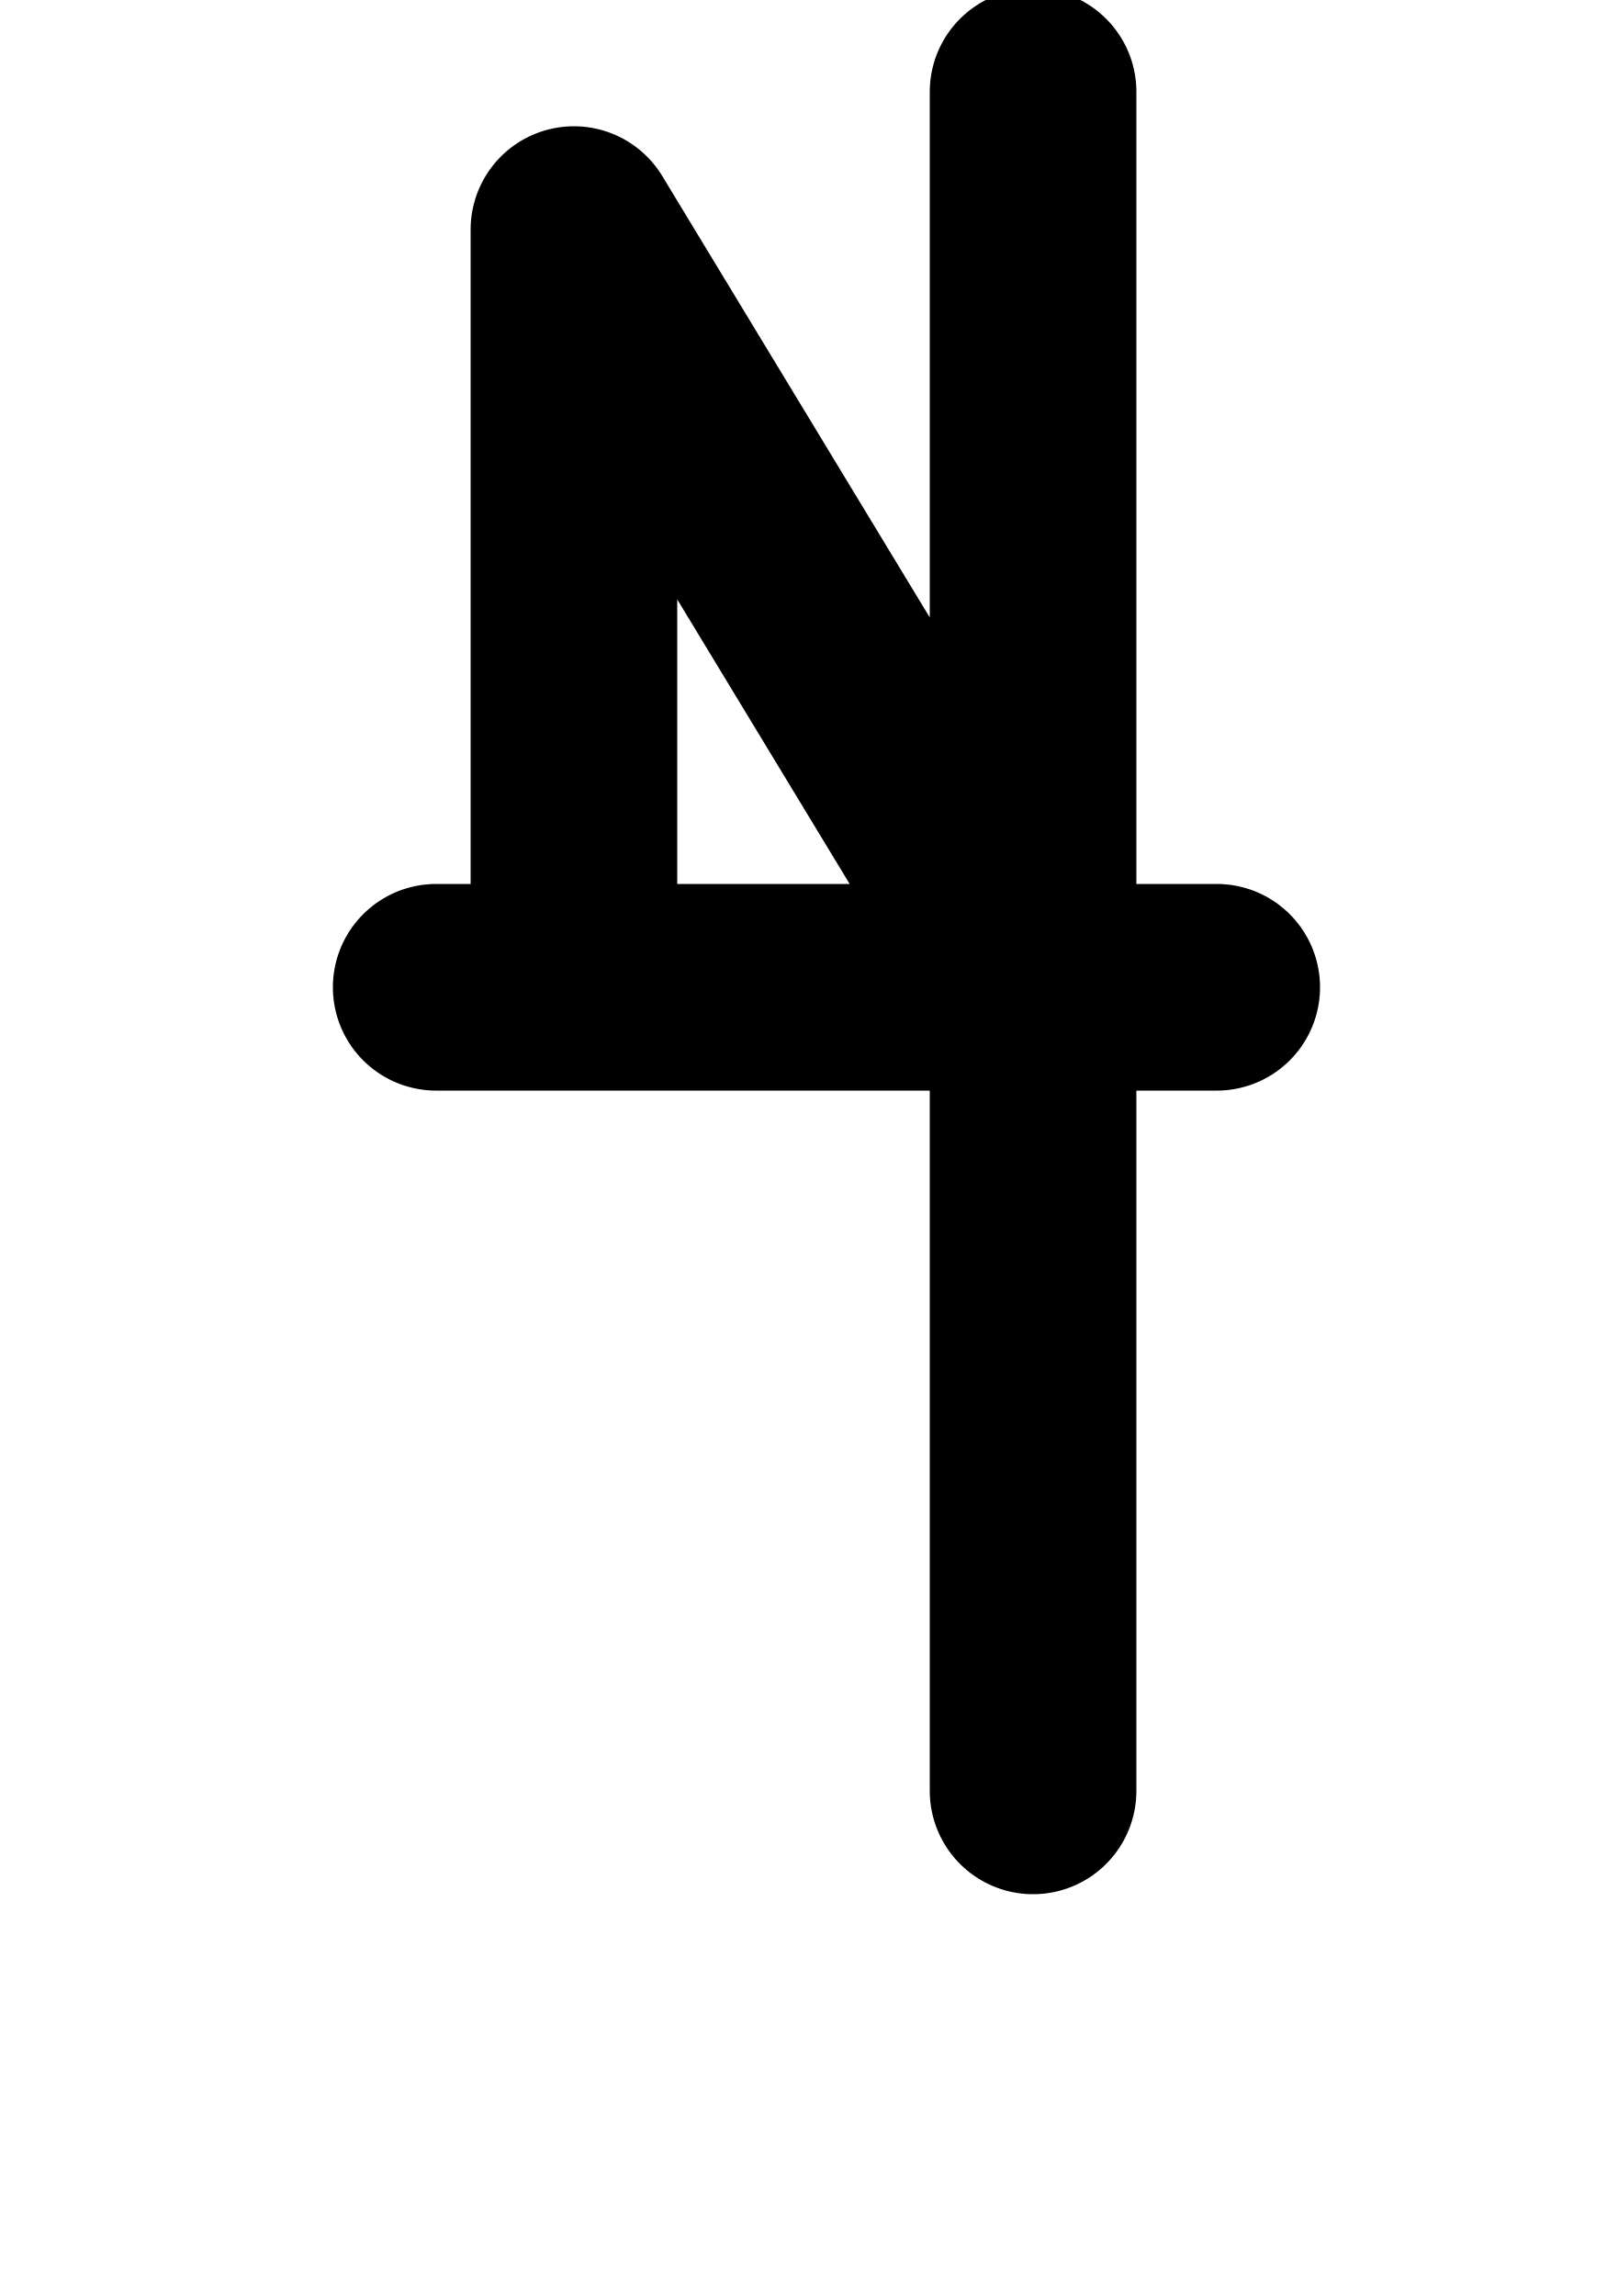
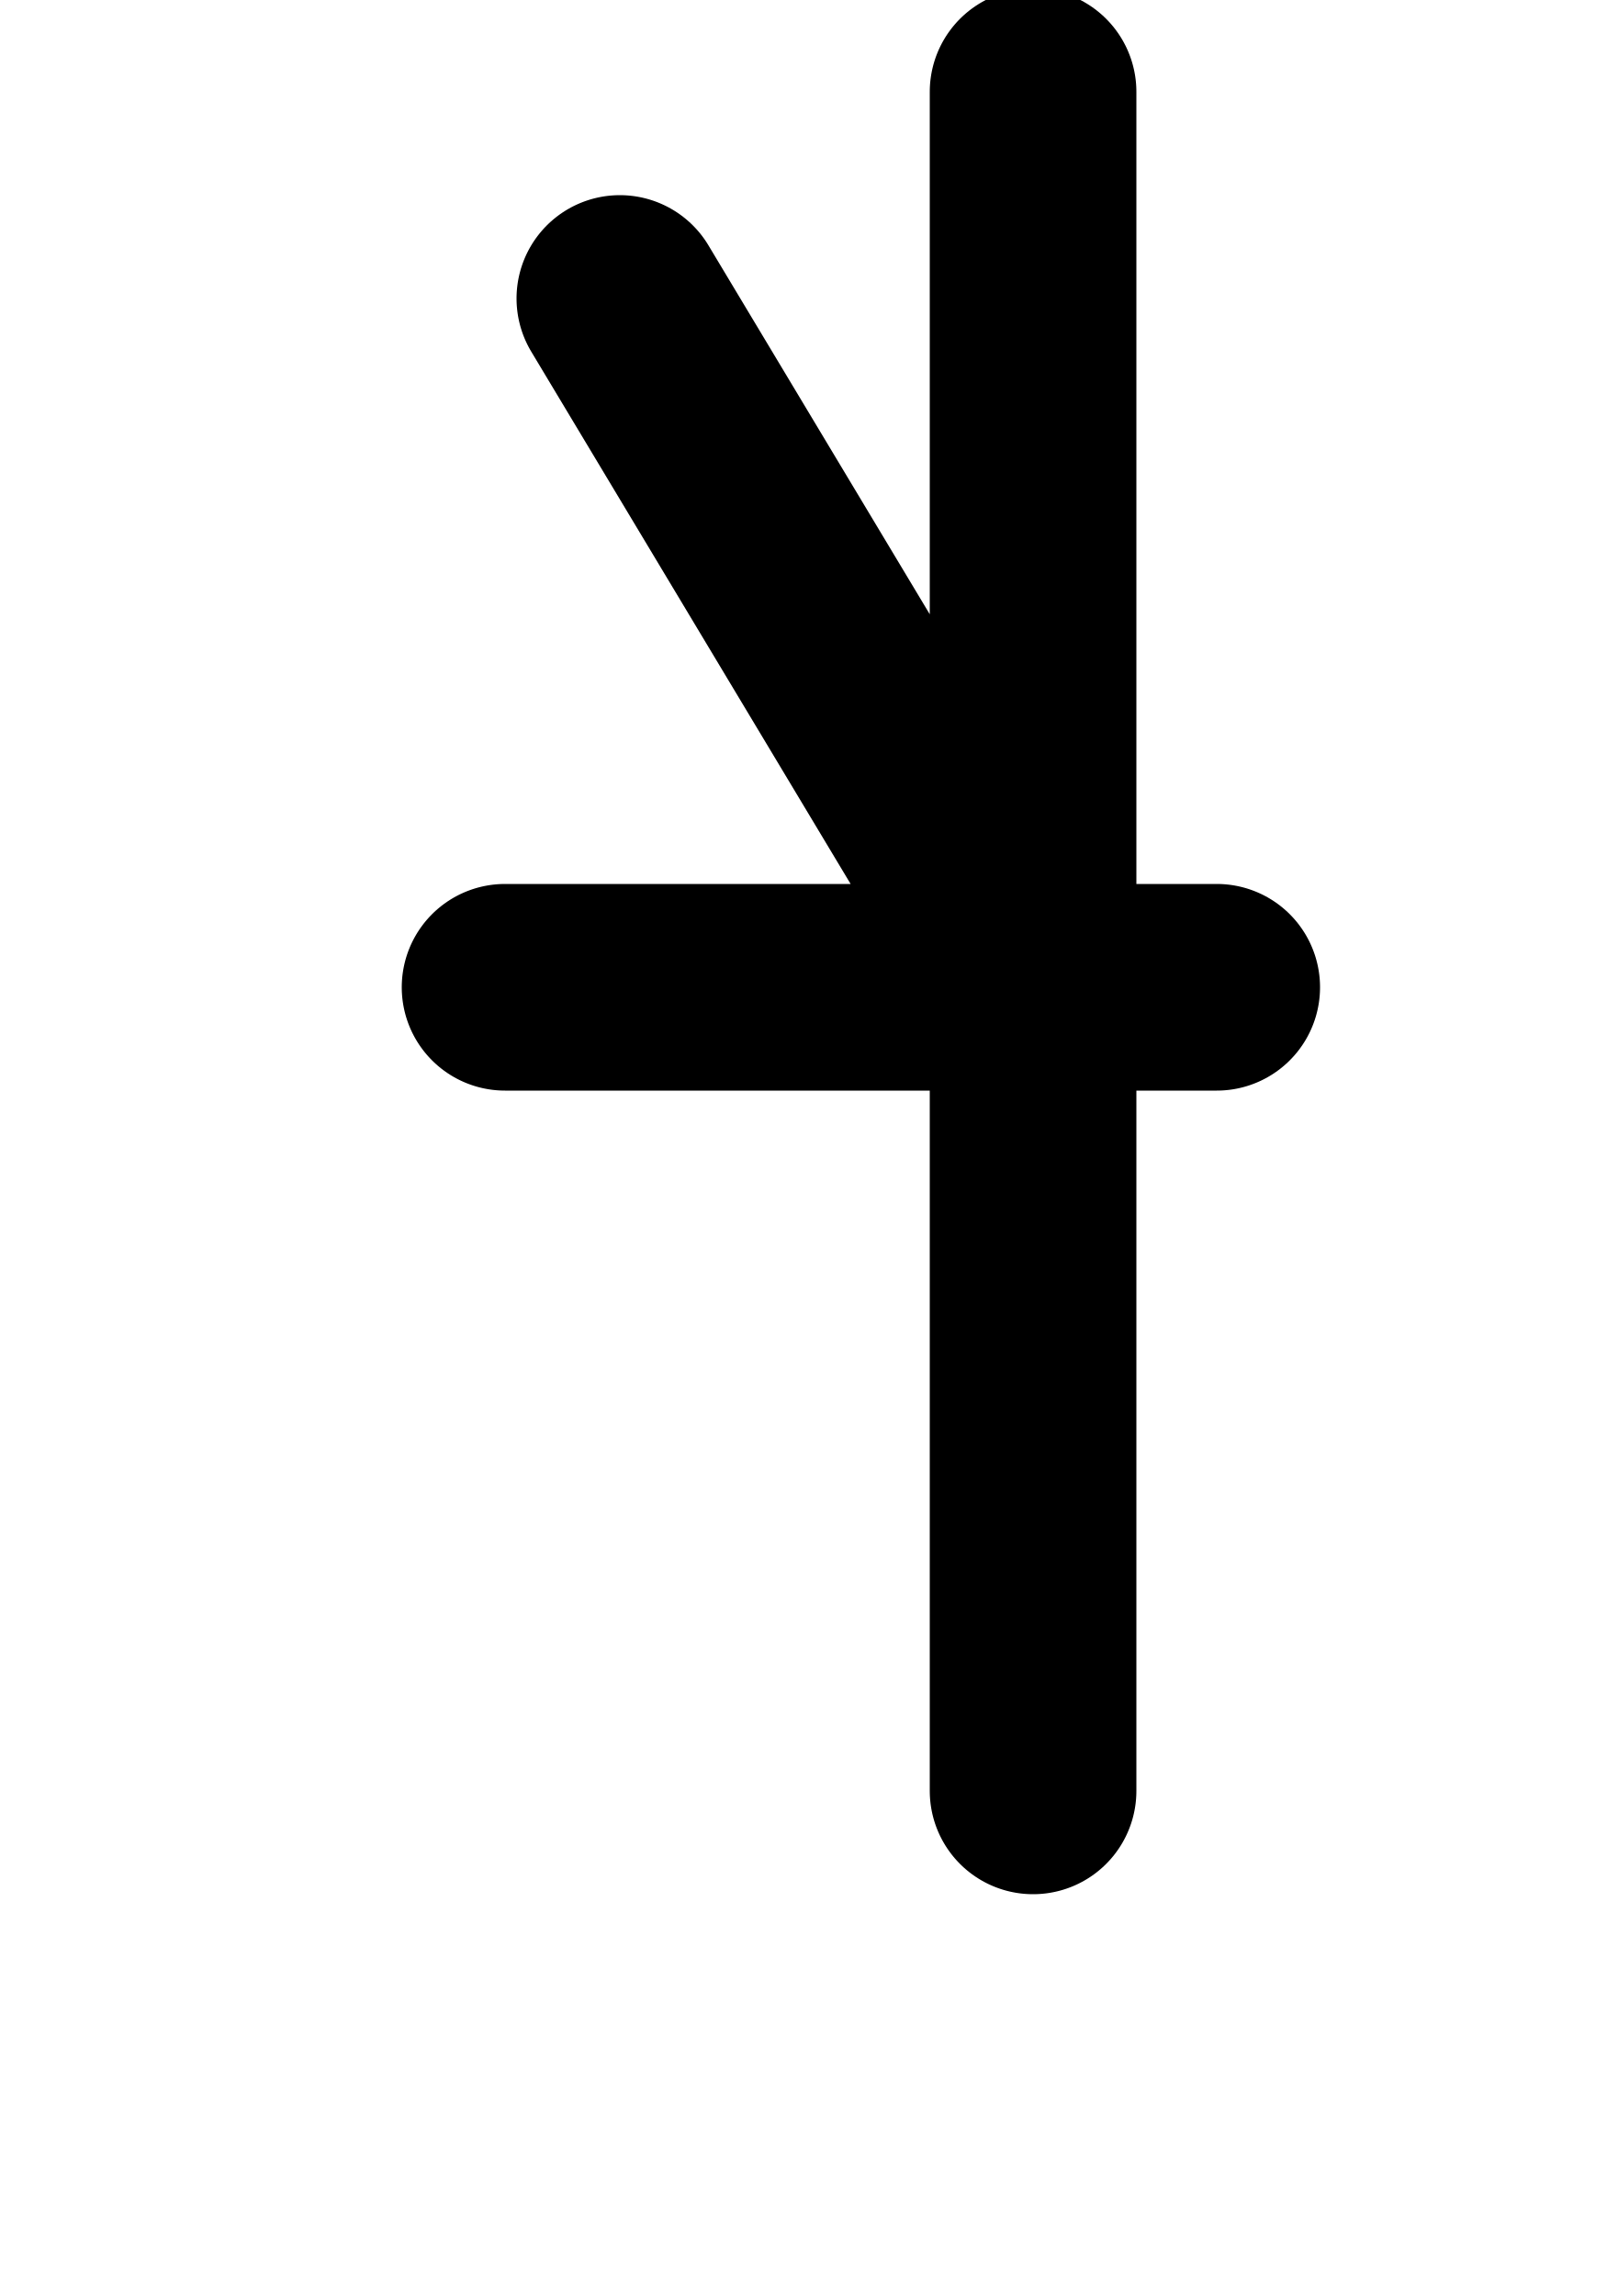
<svg xmlns="http://www.w3.org/2000/svg" viewBox="0 0 700.000 1000" width="700.000" height="1000">
-   <path d="M 288.484 76.676 L 288.250 76.301 L 288.018 75.925 L 287.958 75.833 L 287.900 75.739 L 287.657 75.370 L 287.416 74.999 L 287.354 74.908 L 287.293 74.816 L 287.041 74.453 L 286.791 74.089 L 286.727 73.999 L 286.664 73.909 L 286.403 73.552 L 286.144 73.194 L 286.078 73.106 L 286.012 73.017 L 285.743 72.666 L 285.476 72.315 L 285.407 72.228 L 285.339 72.141 L 285.062 71.797 L 284.785 71.452 L 284.714 71.368 L 284.645 71.282 L 284.359 70.945 L 284.074 70.607 L 284.001 70.525 L 283.930 70.441 L 283.636 70.111 L 283.343 69.780 L 283.268 69.699 L 283.194 69.617 L 282.892 69.294 L 282.591 68.971 L 282.514 68.892 L 282.439 68.811 L 282.128 68.496 L 281.820 68.180 L 281.741 68.103 L 281.663 68.025 L 281.346 67.718 L 281.029 67.409 L 280.949 67.334 L 280.869 67.257 L 280.544 66.958 L 280.220 66.657 L 280.138 66.584 L 280.056 66.509 L 279.724 66.218 L 279.393 65.926 L 279.308 65.855 L 279.225 65.782 L 278.886 65.499 L 278.548 65.215 L 278.462 65.146 L 278.377 65.075 L 278.030 64.801 L 277.685 64.524 L 277.598 64.458 L 277.511 64.389 L 277.158 64.123 L 276.806 63.856 L 276.717 63.791 L 276.629 63.725 L 276.270 63.468 L 275.911 63.209 L 275.820 63.146 L 275.731 63.082 L 275.365 62.834 L 275.001 62.584 L 274.908 62.524 L 274.817 62.462 L 274.445 62.223 L 274.075 61.982 L 273.981 61.924 L 273.888 61.864 L 273.511 61.634 L 273.135 61.402 L 273.039 61.347 L 272.945 61.289 L 272.562 61.069 L 272.180 60.846 L 272.084 60.793 L 271.988 60.738 L 271.600 60.527 L 271.213 60.314 L 271.115 60.263 L 271.018 60.210 L 270.625 60.008 L 270.233 59.805 L 270.133 59.757 L 270.035 59.706 L 269.637 59.514 L 269.240 59.320 L 269.140 59.275 L 269.040 59.227 L 268.638 59.045 L 268.236 58.861 L 268.134 58.817 L 268.034 58.772 L 267.627 58.600 L 267.221 58.425 L 267.118 58.384 L 267.017 58.341 L 266.606 58.179 L 266.195 58.015 L 266.092 57.977 L 265.989 57.936 L 265.574 57.784 L 265.160 57.631 L 265.056 57.595 L 264.952 57.557 L 264.534 57.415 L 264.116 57.271 L 264.011 57.238 L 263.906 57.203 L 263.484 57.071 L 263.063 56.938 L 262.957 56.907 L 262.852 56.874 L 262.427 56.753 L 262.002 56.630 L 261.895 56.602 L 261.789 56.572 L 261.361 56.461 L 260.934 56.349 L 260.827 56.323 L 260.720 56.296 L 260.290 56.196 L 259.860 56.093 L 259.752 56.071 L 259.644 56.046 L 259.211 55.956 L 258.779 55.865 L 258.671 55.844 L 258.563 55.822 L 258.128 55.743 L 257.693 55.663 L 257.584 55.645 L 257.476 55.625 L 257.039 55.557 L 256.603 55.487 L 256.494 55.472 L 256.385 55.455 L 255.946 55.398 L 255.508 55.338 L 255.399 55.326 L 255.289 55.312 L 254.850 55.265 L 254.411 55.217 L 254.301 55.207 L 254.191 55.196 L 253.751 55.160 L 253.310 55.122 L 253.200 55.115 L 253.090 55.106 L 252.649 55.081 L 252.208 55.054 L 252.098 55.050 L 251.988 55.044 L 251.546 55.030 L 251.104 55.014 L 250.994 55.012 L 250.884 55.009 L 250.442 55.005 L 250.000 55.000 L 249.890 55.001 L 249.779 55.001 L 249.338 55.008 L 248.896 55.014 L 248.785 55.018 L 248.675 55.020 L 248.234 55.038 L 247.792 55.054 L 247.682 55.061 L 247.572 55.066 L 247.131 55.095 L 246.690 55.122 L 246.580 55.131 L 246.470 55.139 L 246.030 55.179 L 245.589 55.217 L 245.480 55.229 L 245.370 55.239 L 244.931 55.290 L 244.492 55.338 L 244.382 55.353 L 244.273 55.366 L 243.835 55.428 L 243.397 55.487 L 243.288 55.505 L 243.179 55.520 L 242.743 55.592 L 242.307 55.663 L 242.198 55.683 L 242.089 55.701 L 241.655 55.784 L 241.221 55.865 L 241.113 55.888 L 241.005 55.908 L 240.573 56.002 L 240.140 56.093 L 240.033 56.119 L 239.925 56.142 L 239.496 56.246 L 239.066 56.349 L 238.959 56.377 L 238.852 56.403 L 238.425 56.517 L 237.998 56.630 L 237.892 56.661 L 237.785 56.689 L 237.362 56.815 L 236.937 56.938 L 236.832 56.971 L 236.726 57.002 L 236.306 57.138 L 235.884 57.271 L 235.780 57.307 L 235.675 57.341 L 235.258 57.487 L 234.840 57.631 L 234.737 57.669 L 234.632 57.705 L 234.219 57.861 L 233.805 58.015 L 233.702 58.056 L 233.599 58.095 L 233.190 58.261 L 232.779 58.425 L 232.678 58.469 L 232.576 58.510 L 232.170 58.686 L 231.764 58.861 L 231.664 58.906 L 231.563 58.950 L 231.162 59.136 L 230.760 59.320 L 230.661 59.369 L 230.561 59.415 L 230.165 59.611 L 229.767 59.805 L 229.670 59.856 L 229.571 59.905 L 229.179 60.110 L 228.787 60.314 L 228.691 60.367 L 228.593 60.418 L 228.207 60.633 L 227.820 60.846 L 227.724 60.902 L 227.628 60.955 L 227.247 61.180 L 226.865 61.402 L 226.771 61.460 L 226.676 61.516 L 226.301 61.750 L 225.925 61.982 L 225.833 62.042 L 225.739 62.100 L 225.370 62.343 L 224.999 62.584 L 224.908 62.646 L 224.816 62.707 L 224.453 62.959 L 224.089 63.209 L 223.999 63.273 L 223.909 63.336 L 223.552 63.597 L 223.194 63.856 L 223.106 63.922 L 223.017 63.988 L 222.666 64.257 L 222.315 64.524 L 222.228 64.593 L 222.141 64.661 L 221.797 64.938 L 221.452 65.215 L 221.368 65.286 L 221.282 65.355 L 220.945 65.641 L 220.607 65.926 L 220.525 65.999 L 220.441 66.070 L 220.111 66.364 L 219.780 66.657 L 219.699 66.732 L 219.617 66.806 L 219.294 67.108 L 218.971 67.409 L 218.892 67.486 L 218.811 67.561 L 218.496 67.872 L 218.180 68.180 L 218.103 68.259 L 218.025 68.337 L 217.718 68.654 L 217.409 68.971 L 217.334 69.051 L 217.257 69.131 L 216.958 69.456 L 216.657 69.780 L 216.584 69.862 L 216.509 69.944 L 216.218 70.276 L 215.926 70.607 L 215.855 70.692 L 215.782 70.775 L 215.499 71.114 L 215.215 71.452 L 215.146 71.538 L 215.075 71.623 L 214.801 71.970 L 214.524 72.315 L 214.458 72.402 L 214.389 72.489 L 214.123 72.842 L 213.856 73.194 L 213.791 73.283 L 213.725 73.371 L 213.468 73.730 L 213.209 74.089 L 213.146 74.180 L 213.082 74.269 L 212.834 74.635 L 212.584 74.999 L 212.524 75.092 L 212.462 75.183 L 212.223 75.555 L 211.982 75.925 L 211.924 76.019 L 211.864 76.112 L 211.634 76.489 L 211.402 76.865 L 211.347 76.961 L 211.289 77.055 L 211.069 77.438 L 210.846 77.820 L 210.793 77.916 L 210.738 78.012 L 210.527 78.400 L 210.314 78.787 L 210.263 78.885 L 210.210 78.982 L 210.008 79.375 L 209.805 79.767 L 209.757 79.867 L 209.706 79.965 L 209.514 80.363 L 209.320 80.760 L 209.275 80.860 L 209.227 80.960 L 209.045 81.362 L 208.861 81.764 L 208.817 81.866 L 208.772 81.966 L 208.600 82.373 L 208.425 82.779 L 208.384 82.882 L 208.341 82.983 L 208.179 83.394 L 208.015 83.805 L 207.977 83.908 L 207.936 84.011 L 207.784 84.426 L 207.631 84.840 L 207.595 84.944 L 207.557 85.048 L 207.415 85.466 L 207.271 85.884 L 207.238 85.989 L 207.203 86.094 L 207.071 86.516 L 206.938 86.937 L 206.907 87.043 L 206.874 87.148 L 206.753 87.573 L 206.630 87.998 L 206.602 88.105 L 206.572 88.211 L 206.461 88.639 L 206.349 89.066 L 206.323 89.173 L 206.296 89.280 L 206.196 89.710 L 206.093 90.140 L 206.071 90.248 L 206.046 90.356 L 205.956 90.789 L 205.865 91.221 L 205.844 91.329 L 205.822 91.437 L 205.743 91.872 L 205.663 92.307 L 205.645 92.416 L 205.625 92.524 L 205.557 92.961 L 205.487 93.397 L 205.472 93.506 L 205.455 93.615 L 205.398 94.054 L 205.338 94.492 L 205.326 94.601 L 205.312 94.711 L 205.265 95.150 L 205.217 95.589 L 205.207 95.699 L 205.196 95.809 L 205.160 96.249 L 205.122 96.690 L 205.115 96.800 L 205.106 96.910 L 205.081 97.351 L 205.054 97.792 L 205.050 97.902 L 205.044 98.012 L 205.030 98.454 L 205.014 98.896 L 205.012 99.006 L 205.009 99.116 L 205.005 99.558 L 205.000 100.000 L 205.000 385.000 L 190.000 385.000 L 188.896 385.014 L 187.792 385.054 L 186.690 385.122 L 185.589 385.217 L 184.492 385.338 L 183.397 385.487 L 182.307 385.663 L 181.221 385.865 L 180.140 386.093 L 179.066 386.349 L 177.998 386.630 L 176.937 386.938 L 175.884 387.271 L 174.840 387.631 L 173.805 388.015 L 172.779 388.425 L 171.764 388.861 L 170.760 389.320 L 169.767 389.805 L 168.787 390.314 L 167.820 390.846 L 166.865 391.402 L 165.925 391.982 L 164.999 392.584 L 164.089 393.209 L 163.194 393.856 L 162.315 394.524 L 161.452 395.215 L 160.607 395.926 L 159.780 396.657 L 158.971 397.409 L 158.180 398.180 L 157.409 398.971 L 156.657 399.780 L 155.926 400.607 L 155.215 401.452 L 154.524 402.315 L 153.856 403.194 L 153.209 404.089 L 152.584 404.999 L 151.982 405.925 L 151.402 406.865 L 150.846 407.820 L 150.314 408.787 L 149.805 409.767 L 149.320 410.760 L 148.861 411.764 L 148.425 412.779 L 148.015 413.805 L 147.631 414.840 L 147.271 415.884 L 146.938 416.937 L 146.630 417.998 L 146.349 419.066 L 146.093 420.140 L 145.865 421.221 L 145.663 422.307 L 145.487 423.397 L 145.338 424.492 L 145.217 425.589 L 145.122 426.690 L 145.054 427.792 L 145.014 428.896 L 145.000 430.000 L 145.014 431.104 L 145.054 432.208 L 145.122 433.310 L 145.217 434.411 L 145.338 435.508 L 145.487 436.603 L 145.663 437.693 L 145.865 438.779 L 146.093 439.860 L 146.349 440.934 L 146.630 442.002 L 146.938 443.063 L 147.271 444.116 L 147.631 445.160 L 148.015 446.195 L 148.425 447.221 L 148.861 448.236 L 149.320 449.240 L 149.805 450.233 L 150.314 451.213 L 150.846 452.180 L 151.402 453.135 L 151.982 454.075 L 152.584 455.001 L 153.209 455.911 L 153.856 456.806 L 154.524 457.685 L 155.215 458.548 L 155.926 459.393 L 156.657 460.220 L 157.409 461.029 L 158.180 461.820 L 158.971 462.591 L 159.780 463.343 L 160.607 464.074 L 161.452 464.785 L 162.315 465.476 L 163.194 466.144 L 164.089 466.791 L 164.999 467.416 L 165.925 468.018 L 166.865 468.598 L 167.820 469.154 L 168.787 469.686 L 169.767 470.195 L 170.760 470.680 L 171.764 471.139 L 172.779 471.575 L 173.805 471.985 L 174.840 472.369 L 175.884 472.729 L 176.937 473.062 L 177.998 473.370 L 179.066 473.651 L 180.140 473.907 L 181.221 474.135 L 182.307 474.337 L 183.397 474.513 L 184.492 474.662 L 185.589 474.783 L 186.690 474.878 L 187.792 474.946 L 188.896 474.986 L 190.000 475.000 L 250.000 475.000 L 405.000 475.000 L 405.000 780.000 L 405.014 781.104 L 405.054 782.208 L 405.122 783.310 L 405.217 784.411 L 405.338 785.508 L 405.487 786.603 L 405.663 787.693 L 405.865 788.779 L 406.093 789.860 L 406.349 790.934 L 406.630 792.002 L 406.938 793.063 L 407.271 794.116 L 407.631 795.160 L 408.015 796.195 L 408.425 797.221 L 408.861 798.236 L 409.320 799.240 L 409.805 800.233 L 410.314 801.213 L 410.846 802.180 L 411.402 803.135 L 411.982 804.075 L 412.584 805.001 L 413.209 805.911 L 413.856 806.806 L 414.524 807.685 L 415.215 808.548 L 415.926 809.393 L 416.657 810.220 L 417.409 811.029 L 418.180 811.820 L 418.971 812.591 L 419.780 813.343 L 420.607 814.074 L 421.452 814.785 L 422.315 815.476 L 423.194 816.144 L 424.089 816.791 L 424.999 817.416 L 425.925 818.018 L 426.865 818.598 L 427.820 819.154 L 428.787 819.686 L 429.767 820.195 L 430.760 820.680 L 431.764 821.139 L 432.779 821.575 L 433.805 821.985 L 434.840 822.369 L 435.884 822.729 L 436.937 823.062 L 437.998 823.370 L 439.066 823.651 L 440.140 823.907 L 441.221 824.135 L 442.307 824.337 L 443.397 824.513 L 444.492 824.662 L 445.589 824.783 L 446.690 824.878 L 447.792 824.946 L 448.896 824.986 L 450.000 825.000 L 451.104 824.986 L 452.208 824.946 L 453.310 824.878 L 454.411 824.783 L 455.508 824.662 L 456.603 824.513 L 457.693 824.337 L 458.779 824.135 L 459.860 823.907 L 460.934 823.651 L 462.002 823.370 L 463.063 823.062 L 464.116 822.729 L 465.160 822.369 L 466.195 821.985 L 467.221 821.575 L 468.236 821.139 L 469.240 820.680 L 470.233 820.195 L 471.213 819.686 L 472.180 819.154 L 473.135 818.598 L 474.075 818.018 L 475.001 817.416 L 475.911 816.791 L 476.806 816.144 L 477.685 815.476 L 478.548 814.785 L 479.393 814.074 L 480.220 813.343 L 481.029 812.591 L 481.820 811.820 L 482.591 811.029 L 483.343 810.220 L 484.074 809.393 L 484.785 808.548 L 485.476 807.685 L 486.144 806.806 L 486.791 805.911 L 487.416 805.001 L 488.018 804.075 L 488.598 803.135 L 489.154 802.180 L 489.686 801.213 L 490.195 800.233 L 490.680 799.240 L 491.139 798.236 L 491.575 797.221 L 491.985 796.195 L 492.369 795.160 L 492.729 794.116 L 493.062 793.063 L 493.370 792.002 L 493.651 790.934 L 493.907 789.860 L 494.135 788.779 L 494.337 787.693 L 494.513 786.603 L 494.662 785.508 L 494.783 784.411 L 494.878 783.310 L 494.946 782.208 L 494.986 781.104 L 495.000 780.000 L 495.000 475.000 L 530.000 475.000 L 531.104 474.986 L 532.208 474.946 L 533.310 474.878 L 534.411 474.783 L 535.508 474.662 L 536.603 474.513 L 537.693 474.337 L 538.779 474.135 L 539.860 473.907 L 540.934 473.651 L 542.002 473.370 L 543.063 473.062 L 544.116 472.729 L 545.160 472.369 L 546.195 471.985 L 547.221 471.575 L 548.236 471.139 L 549.240 470.680 L 550.233 470.195 L 551.213 469.686 L 552.180 469.154 L 553.135 468.598 L 554.075 468.018 L 555.001 467.416 L 555.911 466.791 L 556.806 466.144 L 557.685 465.476 L 558.548 464.785 L 559.393 464.074 L 560.220 463.343 L 561.029 462.591 L 561.820 461.820 L 562.591 461.029 L 563.343 460.220 L 564.074 459.393 L 564.785 458.548 L 565.476 457.685 L 566.144 456.806 L 566.791 455.911 L 567.416 455.001 L 568.018 454.075 L 568.598 453.135 L 569.154 452.180 L 569.686 451.213 L 570.195 450.233 L 570.680 449.240 L 571.139 448.236 L 571.575 447.221 L 571.985 446.195 L 572.369 445.160 L 572.729 444.116 L 573.062 443.063 L 573.370 442.002 L 573.651 440.934 L 573.907 439.860 L 574.135 438.779 L 574.337 437.693 L 574.513 436.603 L 574.662 435.508 L 574.783 434.411 L 574.878 433.310 L 574.946 432.208 L 574.986 431.104 L 575.000 430.000 L 574.986 428.896 L 574.946 427.792 L 574.878 426.690 L 574.783 425.589 L 574.662 424.492 L 574.513 423.397 L 574.337 422.307 L 574.135 421.221 L 573.907 420.140 L 573.651 419.066 L 573.370 417.998 L 573.062 416.937 L 572.729 415.884 L 572.369 414.840 L 571.985 413.805 L 571.575 412.779 L 571.139 411.764 L 570.680 410.760 L 570.195 409.767 L 569.686 408.787 L 569.154 407.820 L 568.598 406.865 L 568.018 405.925 L 567.416 404.999 L 566.791 404.089 L 566.144 403.194 L 565.476 402.315 L 564.785 401.452 L 564.074 400.607 L 563.343 399.780 L 562.591 398.971 L 561.820 398.180 L 561.029 397.409 L 560.220 396.657 L 559.393 395.926 L 558.548 395.215 L 557.685 394.524 L 556.806 393.856 L 555.911 393.209 L 555.001 392.584 L 554.075 391.982 L 553.135 391.402 L 552.180 390.846 L 551.213 390.314 L 550.233 389.805 L 549.240 389.320 L 548.236 388.861 L 547.221 388.425 L 546.195 388.015 L 545.160 387.631 L 544.116 387.271 L 543.063 386.938 L 542.002 386.630 L 540.934 386.349 L 539.860 386.093 L 538.779 385.865 L 537.693 385.663 L 536.603 385.487 L 535.508 385.338 L 534.411 385.217 L 533.310 385.122 L 532.208 385.054 L 531.104 385.014 L 530.000 385.000 L 495.000 385.000 L 495.000 40.000 L 494.986 38.896 L 494.946 37.792 L 494.878 36.690 L 494.783 35.589 L 494.662 34.492 L 494.513 33.397 L 494.337 32.307 L 494.135 31.221 L 493.907 30.140 L 493.651 29.066 L 493.370 27.998 L 493.062 26.937 L 492.729 25.884 L 492.369 24.840 L 491.985 23.805 L 491.575 22.779 L 491.139 21.764 L 490.680 20.760 L 490.195 19.767 L 489.686 18.787 L 489.154 17.820 L 488.598 16.865 L 488.018 15.925 L 487.416 14.999 L 486.791 14.089 L 486.144 13.194 L 485.476 12.315 L 484.785 11.452 L 484.074 10.607 L 483.343 9.780 L 482.591 8.971 L 481.820 8.180 L 481.029 7.409 L 480.220 6.657 L 479.393 5.926 L 478.548 5.215 L 477.685 4.524 L 476.806 3.856 L 475.911 3.209 L 475.001 2.584 L 474.075 1.982 L 473.135 1.402 L 472.180 0.846 L 471.213 0.314 L 470.233 -0.195 L 469.240 -0.680 L 468.236 -1.139 L 467.221 -1.575 L 466.195 -1.985 L 465.160 -2.369 L 464.116 -2.729 L 463.063 -3.062 L 462.002 -3.370 L 460.934 -3.651 L 459.860 -3.907 L 458.779 -4.135 L 457.693 -4.337 L 456.603 -4.513 L 455.508 -4.662 L 454.411 -4.783 L 453.310 -4.878 L 452.208 -4.946 L 451.104 -4.986 L 450.000 -5.000 L 448.896 -4.986 L 447.792 -4.946 L 446.690 -4.878 L 445.589 -4.783 L 444.492 -4.662 L 443.397 -4.513 L 442.307 -4.337 L 441.221 -4.135 L 440.140 -3.907 L 439.066 -3.651 L 437.998 -3.370 L 436.937 -3.062 L 435.884 -2.729 L 434.840 -2.369 L 433.805 -1.985 L 432.779 -1.575 L 431.764 -1.139 L 430.760 -0.680 L 429.767 -0.195 L 428.787 0.314 L 427.820 0.846 L 426.865 1.402 L 425.925 1.982 L 424.999 2.584 L 424.089 3.209 L 423.194 3.856 L 422.315 4.524 L 421.452 5.215 L 420.607 5.926 L 419.780 6.657 L 418.971 7.409 L 418.180 8.180 L 417.409 8.971 L 416.657 9.780 L 415.926 10.607 L 415.215 11.452 L 414.524 12.315 L 413.856 13.194 L 413.209 14.089 L 412.584 14.999 L 411.982 15.925 L 411.402 16.865 L 410.846 17.820 L 410.314 18.787 L 409.805 19.767 L 409.320 20.760 L 408.861 21.764 L 408.425 22.779 L 408.015 23.805 L 407.631 24.840 L 407.271 25.884 L 406.938 26.937 L 406.630 27.998 L 406.349 29.066 L 406.093 30.140 L 405.865 31.221 L 405.663 32.307 L 405.487 33.397 L 405.338 34.492 L 405.217 35.589 L 405.122 36.690 L 405.054 37.792 L 405.014 38.896 L 405.000 40.000 L 405.000 268.928 L 288.484 76.676 Z M 295.000 261.072 L 370.108 385.000 L 295.000 385.000 L 295.000 261.072 Z" fill="black" fill-rule="evenodd" />
+   <path d="M 308.587 106.848 L 308.007 105.908 L 307.405 104.982 L 306.779 104.072 L 306.132 103.177 L 305.463 102.298 L 304.772 101.436 L 304.061 100.592 L 303.329 99.765 L 302.577 98.956 L 301.805 98.166 L 301.014 97.395 L 300.205 96.643 L 299.377 95.912 L 298.532 95.201 L 297.669 94.512 L 296.790 93.843 L 295.895 93.197 L 294.984 92.572 L 294.057 91.971 L 293.117 91.392 L 292.162 90.836 L 291.195 90.304 L 290.214 89.796 L 289.221 89.312 L 288.217 88.852 L 287.202 88.418 L 286.176 88.008 L 285.141 87.624 L 284.096 87.265 L 283.043 86.932 L 281.982 86.625 L 280.914 86.344 L 279.839 86.089 L 278.759 85.861 L 277.673 85.659 L 276.582 85.484 L 275.488 85.336 L 274.390 85.215 L 273.290 85.120 L 272.187 85.053 L 271.084 85.013 L 269.979 85.000 L 268.875 85.014 L 267.771 85.055 L 266.669 85.123 L 265.569 85.219 L 264.471 85.341 L 263.377 85.490 L 262.286 85.666 L 261.201 85.869 L 260.120 86.098 L 259.046 86.354 L 257.978 86.636 L 256.917 86.944 L 255.865 87.278 L 254.821 87.637 L 253.785 88.023 L 252.760 88.433 L 251.745 88.869 L 250.741 89.329 L 249.749 89.814 L 248.769 90.323 L 247.802 90.856 L 246.848 91.413 L 245.908 91.993 L 244.982 92.595 L 244.072 93.221 L 243.177 93.868 L 242.298 94.537 L 241.436 95.228 L 240.592 95.939 L 239.765 96.671 L 238.956 97.423 L 238.166 98.195 L 237.395 98.986 L 236.643 99.795 L 235.912 100.623 L 235.201 101.468 L 234.512 102.331 L 233.843 103.210 L 233.197 104.105 L 232.572 105.016 L 231.971 105.943 L 231.392 106.883 L 230.836 107.838 L 230.304 108.805 L 229.796 109.786 L 229.312 110.779 L 228.852 111.783 L 228.418 112.798 L 228.008 113.824 L 227.624 114.859 L 227.265 115.904 L 226.932 116.957 L 226.625 118.018 L 226.344 119.086 L 226.089 120.161 L 225.861 121.241 L 225.659 122.327 L 225.484 123.418 L 225.336 124.512 L 225.215 125.610 L 225.120 126.710 L 225.053 127.813 L 225.013 128.916 L 225.000 130.021 L 225.014 131.125 L 225.055 132.229 L 225.123 133.331 L 225.219 134.431 L 225.341 135.529 L 225.490 136.623 L 225.666 137.714 L 225.869 138.799 L 226.098 139.880 L 226.354 140.954 L 226.636 142.022 L 226.944 143.083 L 227.278 144.135 L 227.637 145.179 L 228.023 146.215 L 228.433 147.240 L 228.869 148.255 L 229.329 149.259 L 229.814 150.251 L 230.323 151.231 L 230.856 152.198 L 231.413 153.152 L 370.521 385.000 L 220.000 385.000 L 218.896 385.014 L 217.792 385.054 L 216.690 385.122 L 215.589 385.217 L 214.492 385.338 L 213.397 385.487 L 212.307 385.663 L 211.221 385.865 L 210.140 386.093 L 209.066 386.349 L 207.998 386.630 L 206.937 386.938 L 205.884 387.271 L 204.840 387.631 L 203.805 388.015 L 202.779 388.425 L 201.764 388.861 L 200.760 389.320 L 199.767 389.805 L 198.787 390.314 L 197.820 390.846 L 196.865 391.402 L 195.925 391.982 L 194.999 392.584 L 194.089 393.209 L 193.194 393.856 L 192.315 394.524 L 191.452 395.215 L 190.607 395.926 L 189.780 396.657 L 188.971 397.409 L 188.180 398.180 L 187.409 398.971 L 186.657 399.780 L 185.926 400.607 L 185.215 401.452 L 184.524 402.315 L 183.856 403.194 L 183.209 404.089 L 182.584 404.999 L 181.982 405.925 L 181.402 406.865 L 180.846 407.820 L 180.314 408.787 L 179.805 409.767 L 179.320 410.760 L 178.861 411.764 L 178.425 412.779 L 178.015 413.805 L 177.631 414.840 L 177.271 415.884 L 176.938 416.937 L 176.630 417.998 L 176.349 419.066 L 176.093 420.140 L 175.865 421.221 L 175.663 422.307 L 175.487 423.397 L 175.338 424.492 L 175.217 425.589 L 175.122 426.690 L 175.054 427.792 L 175.014 428.896 L 175.000 430.000 L 175.014 431.104 L 175.054 432.208 L 175.122 433.310 L 175.217 434.411 L 175.338 435.508 L 175.487 436.603 L 175.663 437.693 L 175.865 438.779 L 176.093 439.860 L 176.349 440.934 L 176.630 442.002 L 176.938 443.063 L 177.271 444.116 L 177.631 445.160 L 178.015 446.195 L 178.425 447.221 L 178.861 448.236 L 179.320 449.240 L 179.805 450.233 L 180.314 451.213 L 180.846 452.180 L 181.402 453.135 L 181.982 454.075 L 182.584 455.001 L 183.209 455.911 L 183.856 456.806 L 184.524 457.685 L 185.215 458.548 L 185.926 459.393 L 186.657 460.220 L 187.409 461.029 L 188.180 461.820 L 188.971 462.591 L 189.780 463.343 L 190.607 464.074 L 191.452 464.785 L 192.315 465.476 L 193.194 466.144 L 194.089 466.791 L 194.999 467.416 L 195.925 468.018 L 196.865 468.598 L 197.820 469.154 L 198.787 469.686 L 199.767 470.195 L 200.760 470.680 L 201.764 471.139 L 202.779 471.575 L 203.805 471.985 L 204.840 472.369 L 205.884 472.729 L 206.937 473.062 L 207.998 473.370 L 209.066 473.651 L 210.140 473.907 L 211.221 474.135 L 212.307 474.337 L 213.397 474.513 L 214.492 474.662 L 215.589 474.783 L 216.690 474.878 L 217.792 474.946 L 218.896 474.986 L 220.000 475.000 L 405.000 475.000 L 405.000 780.000 L 405.014 781.104 L 405.054 782.208 L 405.122 783.310 L 405.217 784.411 L 405.338 785.508 L 405.487 786.603 L 405.663 787.693 L 405.865 788.779 L 406.093 789.860 L 406.349 790.934 L 406.630 792.002 L 406.938 793.063 L 407.271 794.116 L 407.631 795.160 L 408.015 796.195 L 408.425 797.221 L 408.861 798.236 L 409.320 799.240 L 409.805 800.233 L 410.314 801.213 L 410.846 802.180 L 411.402 803.135 L 411.982 804.075 L 412.584 805.001 L 413.209 805.911 L 413.856 806.806 L 414.524 807.685 L 415.215 808.548 L 415.926 809.393 L 416.657 810.220 L 417.409 811.029 L 418.180 811.820 L 418.971 812.591 L 419.780 813.343 L 420.607 814.074 L 421.452 814.785 L 422.315 815.476 L 423.194 816.144 L 424.089 816.791 L 424.999 817.416 L 425.925 818.018 L 426.865 818.598 L 427.820 819.154 L 428.787 819.686 L 429.767 820.195 L 430.760 820.680 L 431.764 821.139 L 432.779 821.575 L 433.805 821.985 L 434.840 822.369 L 435.884 822.729 L 436.937 823.062 L 437.998 823.370 L 439.066 823.651 L 440.140 823.907 L 441.221 824.135 L 442.307 824.337 L 443.397 824.513 L 444.492 824.662 L 445.589 824.783 L 446.690 824.878 L 447.792 824.946 L 448.896 824.986 L 450.000 825.000 L 451.104 824.986 L 452.208 824.946 L 453.310 824.878 L 454.411 824.783 L 455.508 824.662 L 456.603 824.513 L 457.693 824.337 L 458.779 824.135 L 459.860 823.907 L 460.934 823.651 L 462.002 823.370 L 463.063 823.062 L 464.116 822.729 L 465.160 822.369 L 466.195 821.985 L 467.221 821.575 L 468.236 821.139 L 469.240 820.680 L 470.233 820.195 L 471.213 819.686 L 472.180 819.154 L 473.135 818.598 L 474.075 818.018 L 475.001 817.416 L 475.911 816.791 L 476.806 816.144 L 477.685 815.476 L 478.548 814.785 L 479.393 814.074 L 480.220 813.343 L 481.029 812.591 L 481.820 811.820 L 482.591 811.029 L 483.343 810.220 L 484.074 809.393 L 484.785 808.548 L 485.476 807.685 L 486.144 806.806 L 486.791 805.911 L 487.416 805.001 L 488.018 804.075 L 488.598 803.135 L 489.154 802.180 L 489.686 801.213 L 490.195 800.233 L 490.680 799.240 L 491.139 798.236 L 491.575 797.221 L 491.985 796.195 L 492.369 795.160 L 492.729 794.116 L 493.062 793.063 L 493.370 792.002 L 493.651 790.934 L 493.907 789.860 L 494.135 788.779 L 494.337 787.693 L 494.513 786.603 L 494.662 785.508 L 494.783 784.411 L 494.878 783.310 L 494.946 782.208 L 494.986 781.104 L 495.000 780.000 L 495.000 475.000 L 530.000 475.000 L 531.104 474.986 L 532.208 474.946 L 533.310 474.878 L 534.411 474.783 L 535.508 474.662 L 536.603 474.513 L 537.693 474.337 L 538.779 474.135 L 539.860 473.907 L 540.934 473.651 L 542.002 473.370 L 543.063 473.062 L 544.116 472.729 L 545.160 472.369 L 546.195 471.985 L 547.221 471.575 L 548.236 471.139 L 549.240 470.680 L 550.233 470.195 L 551.213 469.686 L 552.180 469.154 L 553.135 468.598 L 554.075 468.018 L 555.001 467.416 L 555.911 466.791 L 556.806 466.144 L 557.685 465.476 L 558.548 464.785 L 559.393 464.074 L 560.220 463.343 L 561.029 462.591 L 561.820 461.820 L 562.591 461.029 L 563.343 460.220 L 564.074 459.393 L 564.785 458.548 L 565.476 457.685 L 566.144 456.806 L 566.791 455.911 L 567.416 455.001 L 568.018 454.075 L 568.598 453.135 L 569.154 452.180 L 569.686 451.213 L 570.195 450.233 L 570.680 449.240 L 571.139 448.236 L 571.575 447.221 L 571.985 446.195 L 572.369 445.160 L 572.729 444.116 L 573.062 443.063 L 573.370 442.002 L 573.651 440.934 L 573.907 439.860 L 574.135 438.779 L 574.337 437.693 L 574.513 436.603 L 574.662 435.508 L 574.783 434.411 L 574.878 433.310 L 574.946 432.208 L 574.986 431.104 L 575.000 430.000 L 574.986 428.896 L 574.946 427.792 L 574.878 426.690 L 574.783 425.589 L 574.662 424.492 L 574.513 423.397 L 574.337 422.307 L 574.135 421.221 L 573.907 420.140 L 573.651 419.066 L 573.370 417.998 L 573.062 416.937 L 572.729 415.884 L 572.369 414.840 L 571.985 413.805 L 571.575 412.779 L 571.139 411.764 L 570.680 410.760 L 570.195 409.767 L 569.686 408.787 L 569.154 407.820 L 568.598 406.865 L 568.018 405.925 L 567.416 404.999 L 566.791 404.089 L 566.144 403.194 L 565.476 402.315 L 564.785 401.452 L 564.074 400.607 L 563.343 399.780 L 562.591 398.971 L 561.820 398.180 L 561.029 397.409 L 560.220 396.657 L 559.393 395.926 L 558.548 395.215 L 557.685 394.524 L 556.806 393.856 L 555.911 393.209 L 555.001 392.584 L 554.075 391.982 L 553.135 391.402 L 552.180 390.846 L 551.213 390.314 L 550.233 389.805 L 549.240 389.320 L 548.236 388.861 L 547.221 388.425 L 546.195 388.015 L 545.160 387.631 L 544.116 387.271 L 543.063 386.938 L 542.002 386.630 L 540.934 386.349 L 539.860 386.093 L 538.779 385.865 L 537.693 385.663 L 536.603 385.487 L 535.508 385.338 L 534.411 385.217 L 533.310 385.122 L 532.208 385.054 L 531.104 385.014 L 530.000 385.000 L 495.000 385.000 L 495.000 40.000 L 494.986 38.896 L 494.946 37.792 L 494.878 36.690 L 494.783 35.589 L 494.662 34.492 L 494.513 33.397 L 494.337 32.307 L 494.135 31.221 L 493.907 30.140 L 493.651 29.066 L 493.370 27.998 L 493.062 26.937 L 492.729 25.884 L 492.369 24.840 L 491.985 23.805 L 491.575 22.779 L 491.139 21.764 L 490.680 20.760 L 490.195 19.767 L 489.686 18.787 L 489.154 17.820 L 488.598 16.865 L 488.018 15.925 L 487.416 14.999 L 486.791 14.089 L 486.144 13.194 L 485.476 12.315 L 484.785 11.452 L 484.074 10.607 L 483.343 9.780 L 482.591 8.971 L 481.820 8.180 L 481.029 7.409 L 480.220 6.657 L 479.393 5.926 L 478.548 5.215 L 477.685 4.524 L 476.806 3.856 L 475.911 3.209 L 475.001 2.584 L 474.075 1.982 L 473.135 1.402 L 472.180 0.846 L 471.213 0.314 L 470.233 -0.195 L 469.240 -0.680 L 468.236 -1.139 L 467.221 -1.575 L 466.195 -1.985 L 465.160 -2.369 L 464.116 -2.729 L 463.063 -3.062 L 462.002 -3.370 L 460.934 -3.651 L 459.860 -3.907 L 458.779 -4.135 L 457.693 -4.337 L 456.603 -4.513 L 455.508 -4.662 L 454.411 -4.783 L 453.310 -4.878 L 452.208 -4.946 L 451.104 -4.986 L 450.000 -5.000 L 448.896 -4.986 L 447.792 -4.946 L 446.690 -4.878 L 445.589 -4.783 L 444.492 -4.662 L 443.397 -4.513 L 442.307 -4.337 L 441.221 -4.135 L 440.140 -3.907 L 439.066 -3.651 L 437.998 -3.370 L 436.937 -3.062 L 435.884 -2.729 L 434.840 -2.369 L 433.805 -1.985 L 432.779 -1.575 L 431.764 -1.139 L 430.760 -0.680 L 429.767 -0.195 L 428.787 0.314 L 427.820 0.846 L 426.865 1.402 L 425.925 1.982 L 424.999 2.584 L 424.089 3.209 L 423.194 3.856 L 422.315 4.524 L 421.452 5.215 L 420.607 5.926 L 419.780 6.657 L 418.971 7.409 L 418.180 8.180 L 417.409 8.971 L 416.657 9.780 L 415.926 10.607 L 415.215 11.452 L 414.524 12.315 L 413.856 13.194 L 413.209 14.089 L 412.584 14.999 L 411.982 15.925 L 411.402 16.865 L 410.846 17.820 L 410.314 18.787 L 409.805 19.767 L 409.320 20.760 L 408.861 21.764 L 408.425 22.779 L 408.015 23.805 L 407.631 24.840 L 407.271 25.884 L 406.938 26.937 L 406.630 27.998 L 406.349 29.066 L 406.093 30.140 L 405.865 31.221 L 405.663 32.307 L 405.487 33.397 L 405.338 34.492 L 405.217 35.589 L 405.122 36.690 L 405.054 37.792 L 405.014 38.896 L 405.000 40.000 L 405.000 267.536 L 308.587 106.848 Z" fill="black" fill-rule="evenodd" />
</svg>
